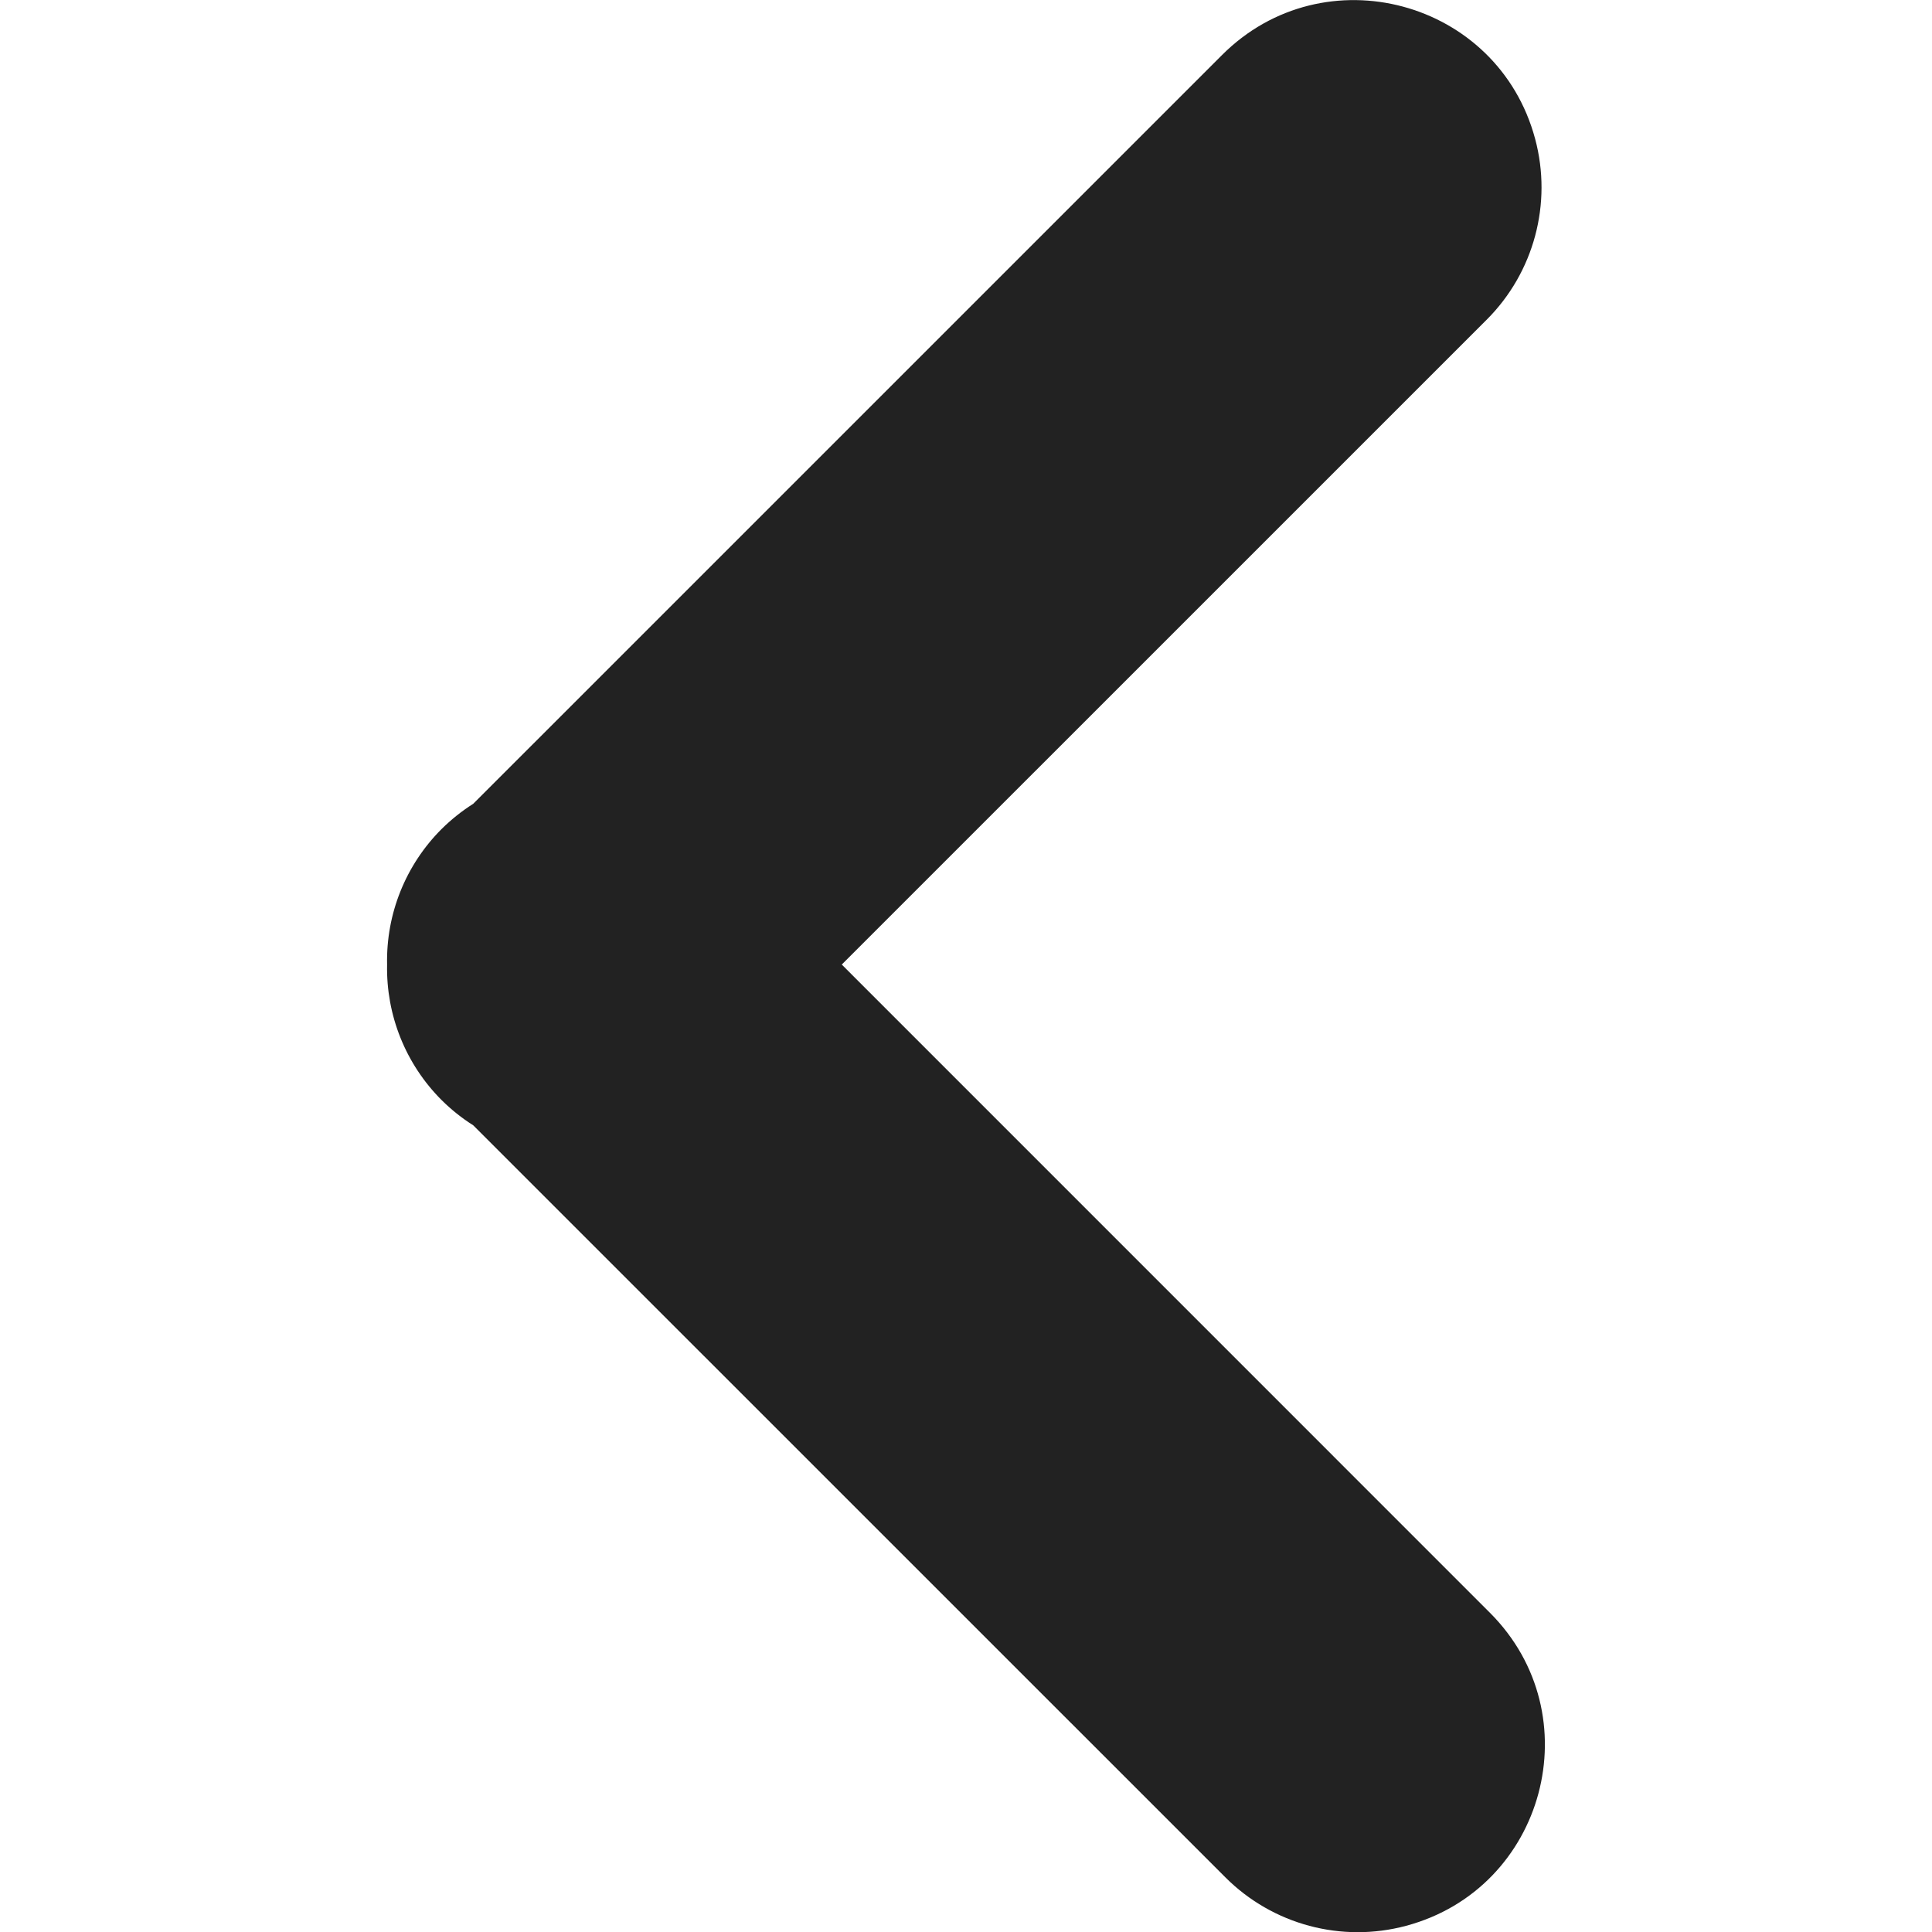
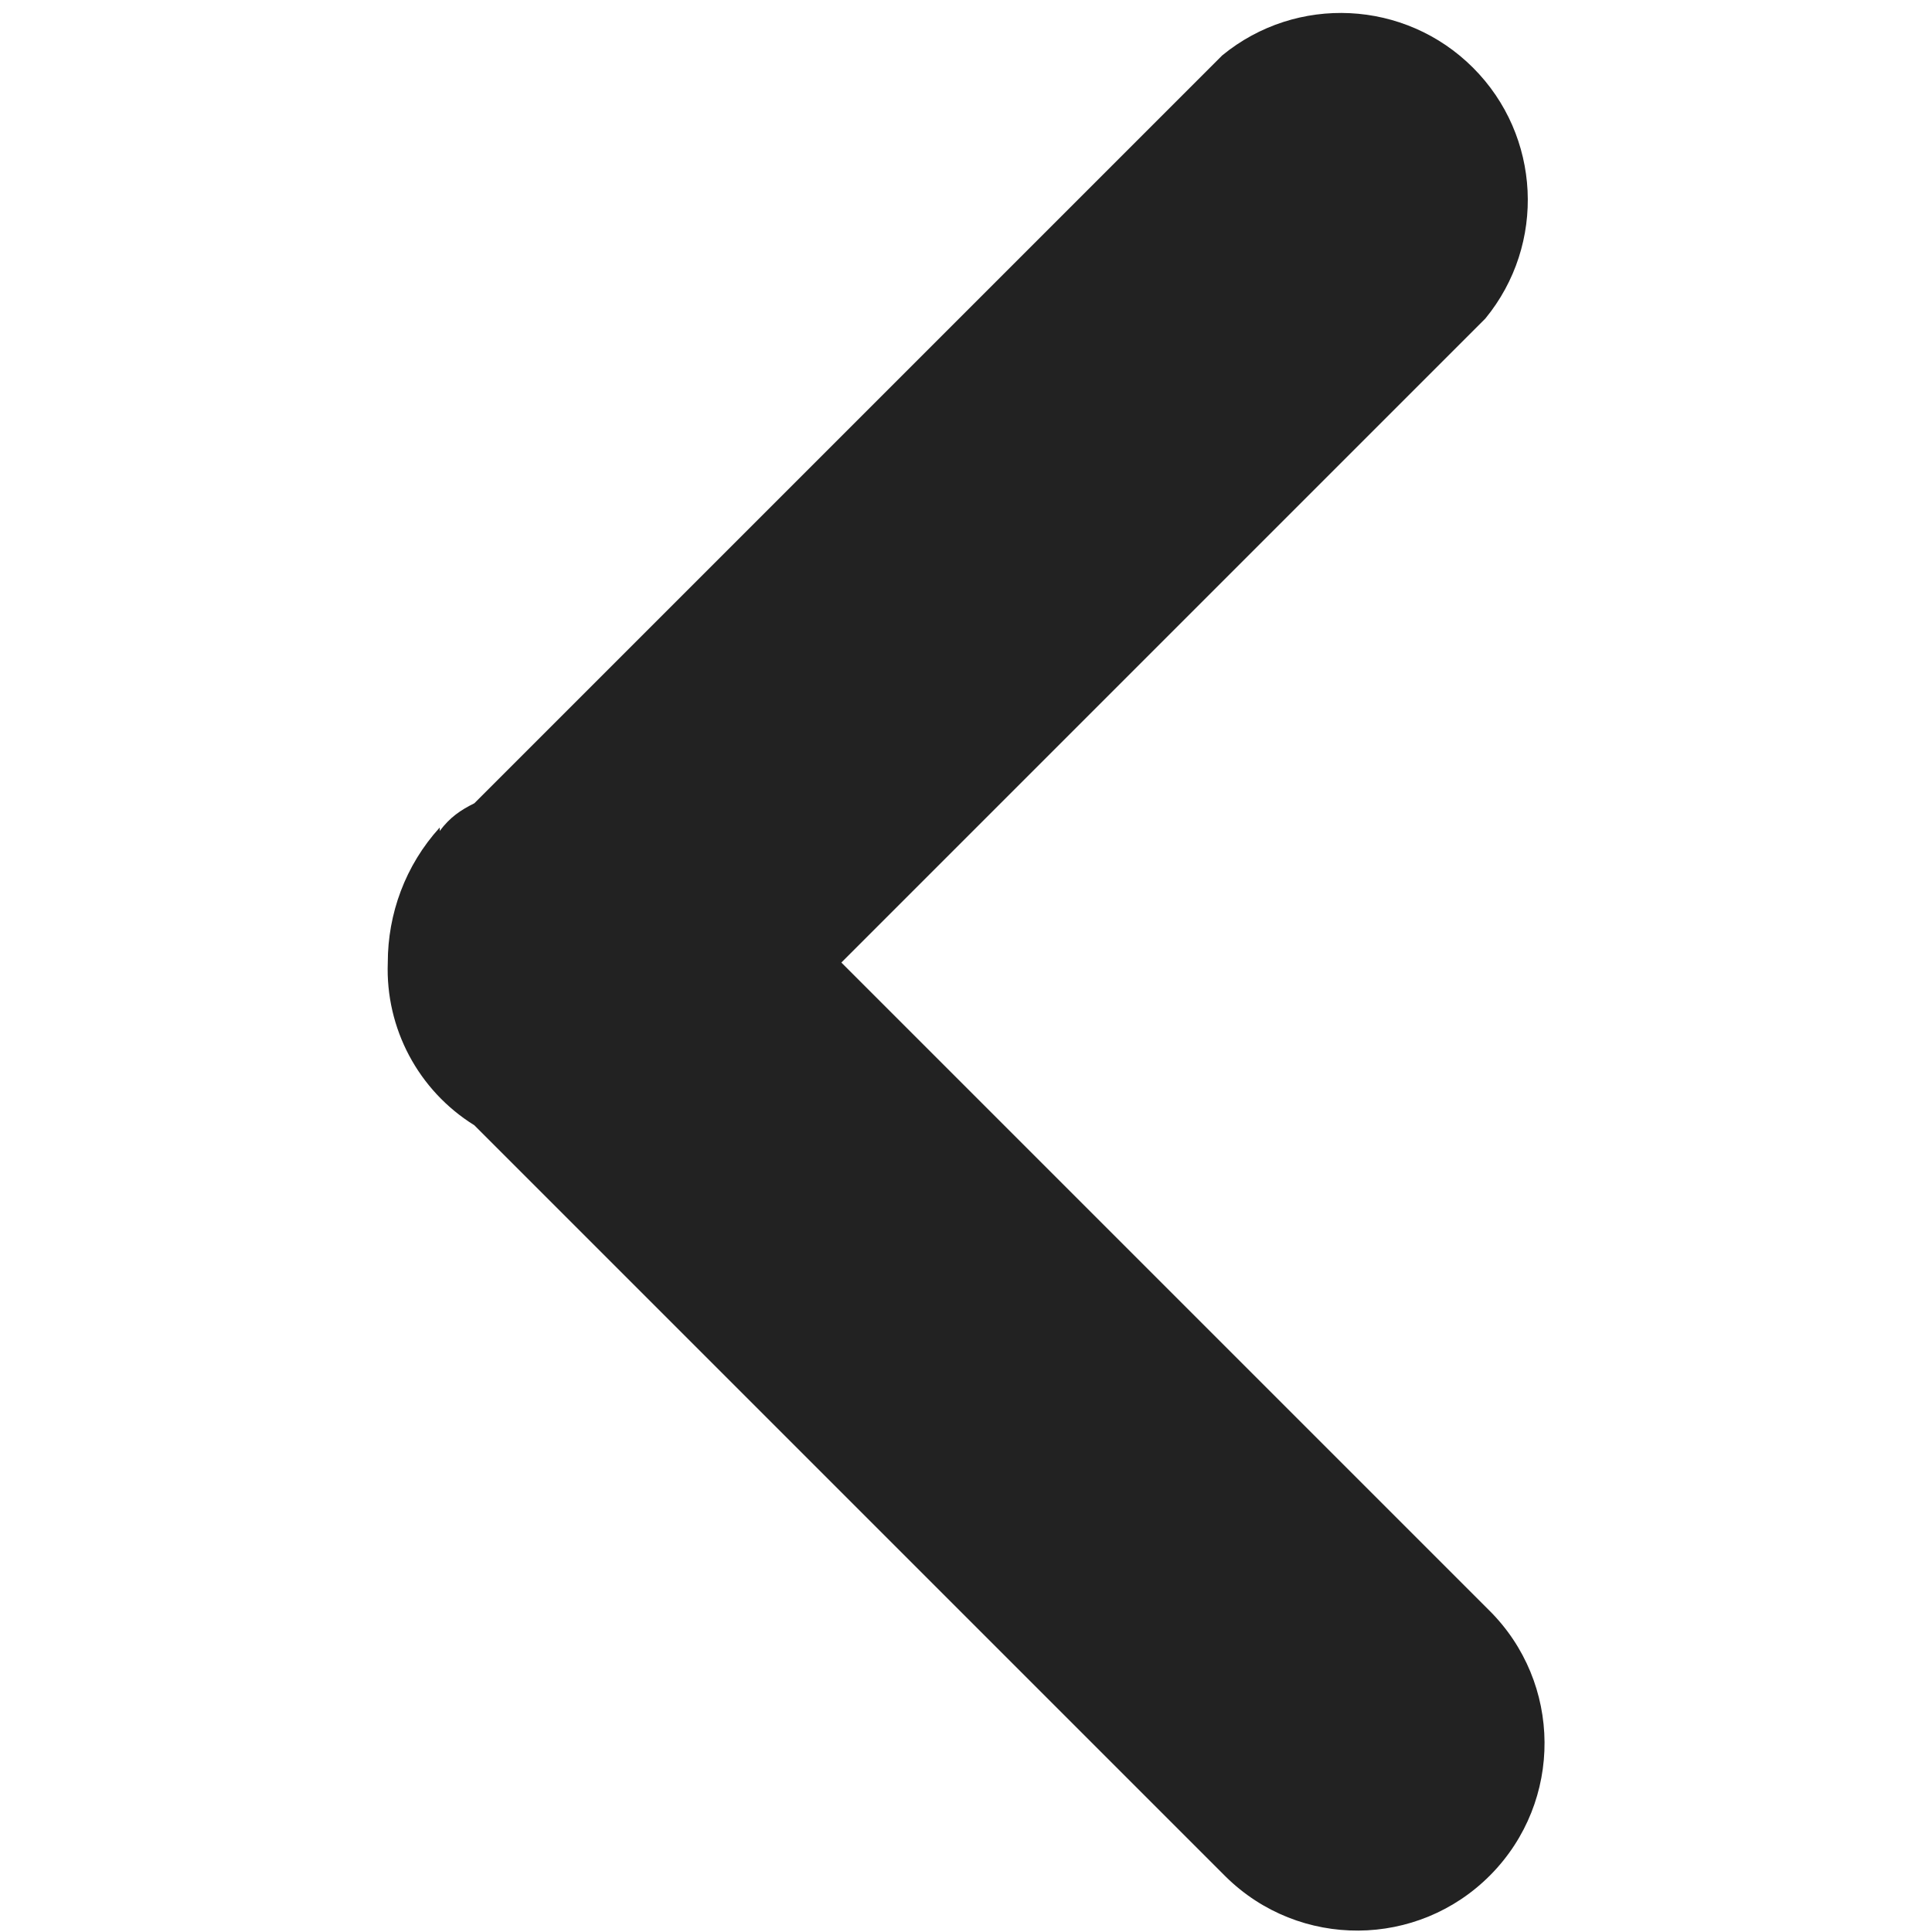
- <svg xmlns="http://www.w3.org/2000/svg" viewBox="0 0 55.752 55.752">
-   <path fill="#222" d="M 43.006 31.838 C 42.729 32.112 42.424 32.356 42.094 32.565 L 20.485 54.173 C 17.545 57.112 12.526 55.767 11.45 51.751 C 10.951 49.887 11.484 47.899 12.848 46.535 L 31.459 27.926 L 12.754 9.219 C 9.815 6.28 11.159 1.263 15.173 0.187 C 17.036 -0.313 19.024 0.22 20.388 1.584 L 42.094 23.287 C 42.424 23.495 42.729 23.739 43.006 24.014 C 44.042 25.049 44.61 26.462 44.58 27.926 C 44.611 29.39 44.043 30.803 43.006 31.838 Z" transform="matrix(-1, 0, 0, -1, 55.75023, 55.76009)" />
+ <svg xmlns="http://www.w3.org/2000/svg" viewBox="0 0 55.8 55.8">
+   <path fill="#222" d="M12.7 24c.3-.4.6-.6 1-.8L35.3 1.6a5.4 5.4 0 0 1 7.6 7.6L24.3 27.8 43 46.5a5.4 5.4 0 1 1-7.6 7.7L13.7 32.5a5.3 5.3 0 0 1-2.5-4.7c0-1.4.5-2.8 1.5-3.9Z" />
</svg>
